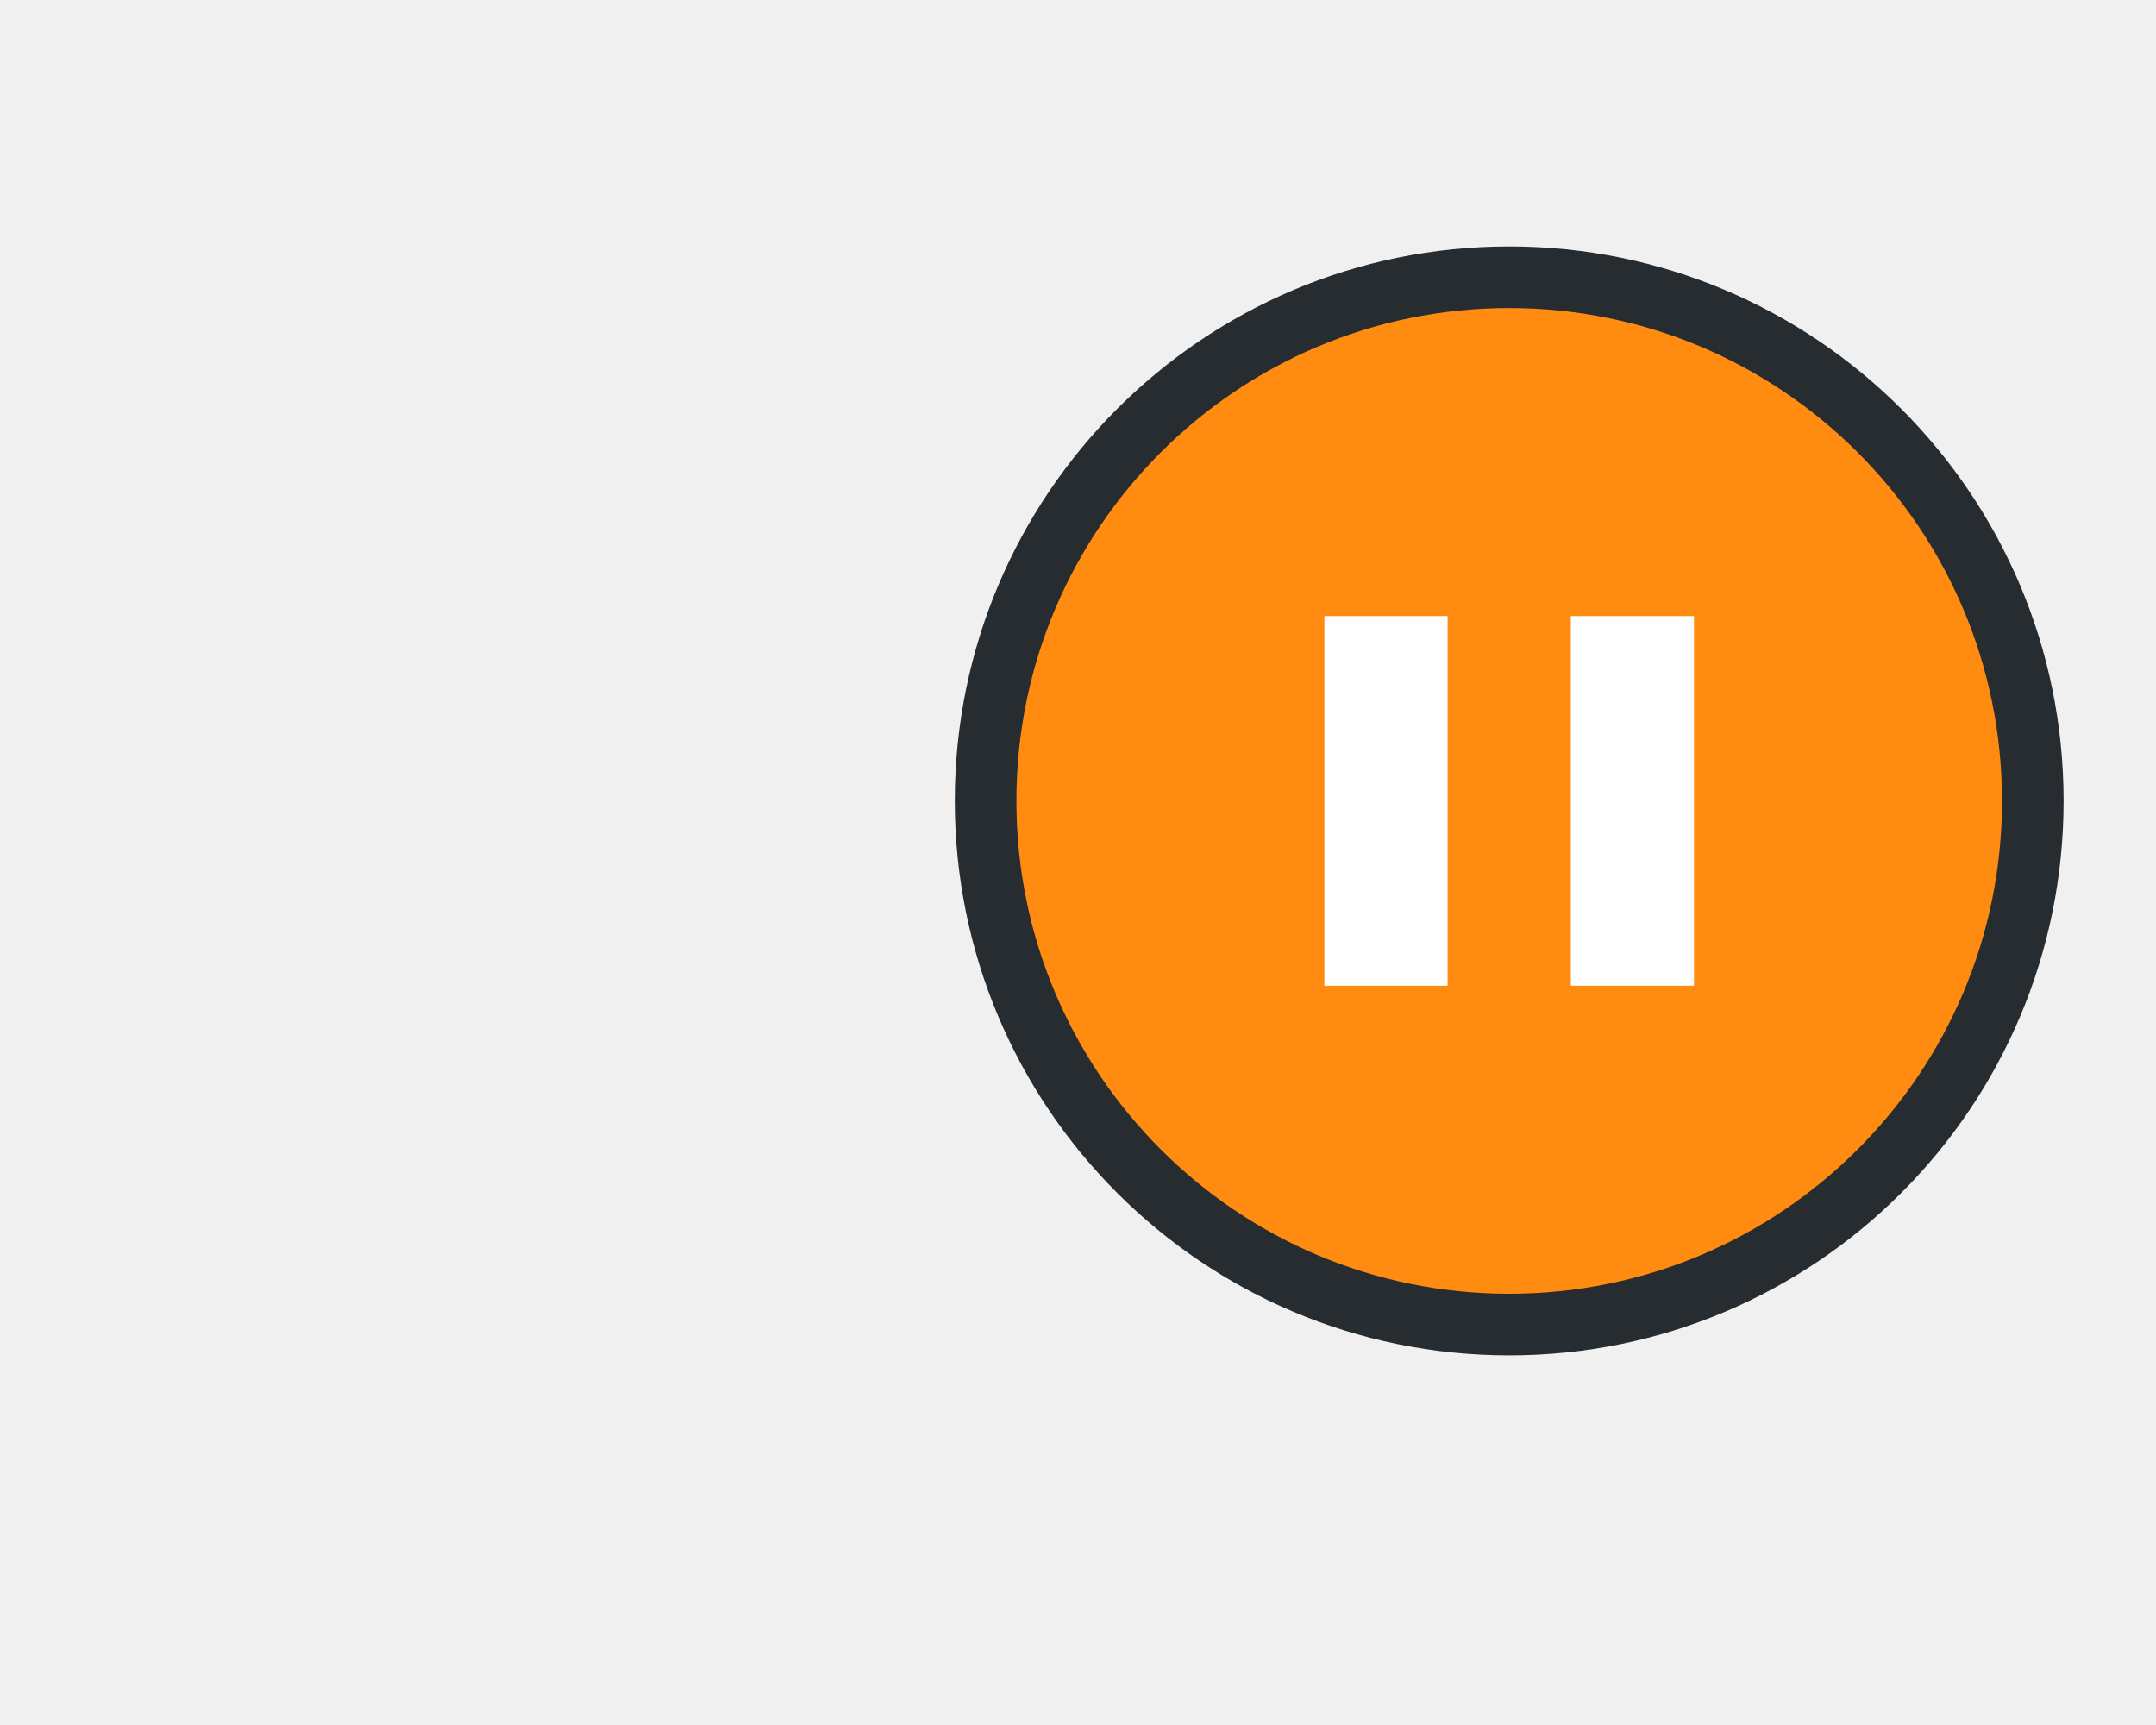
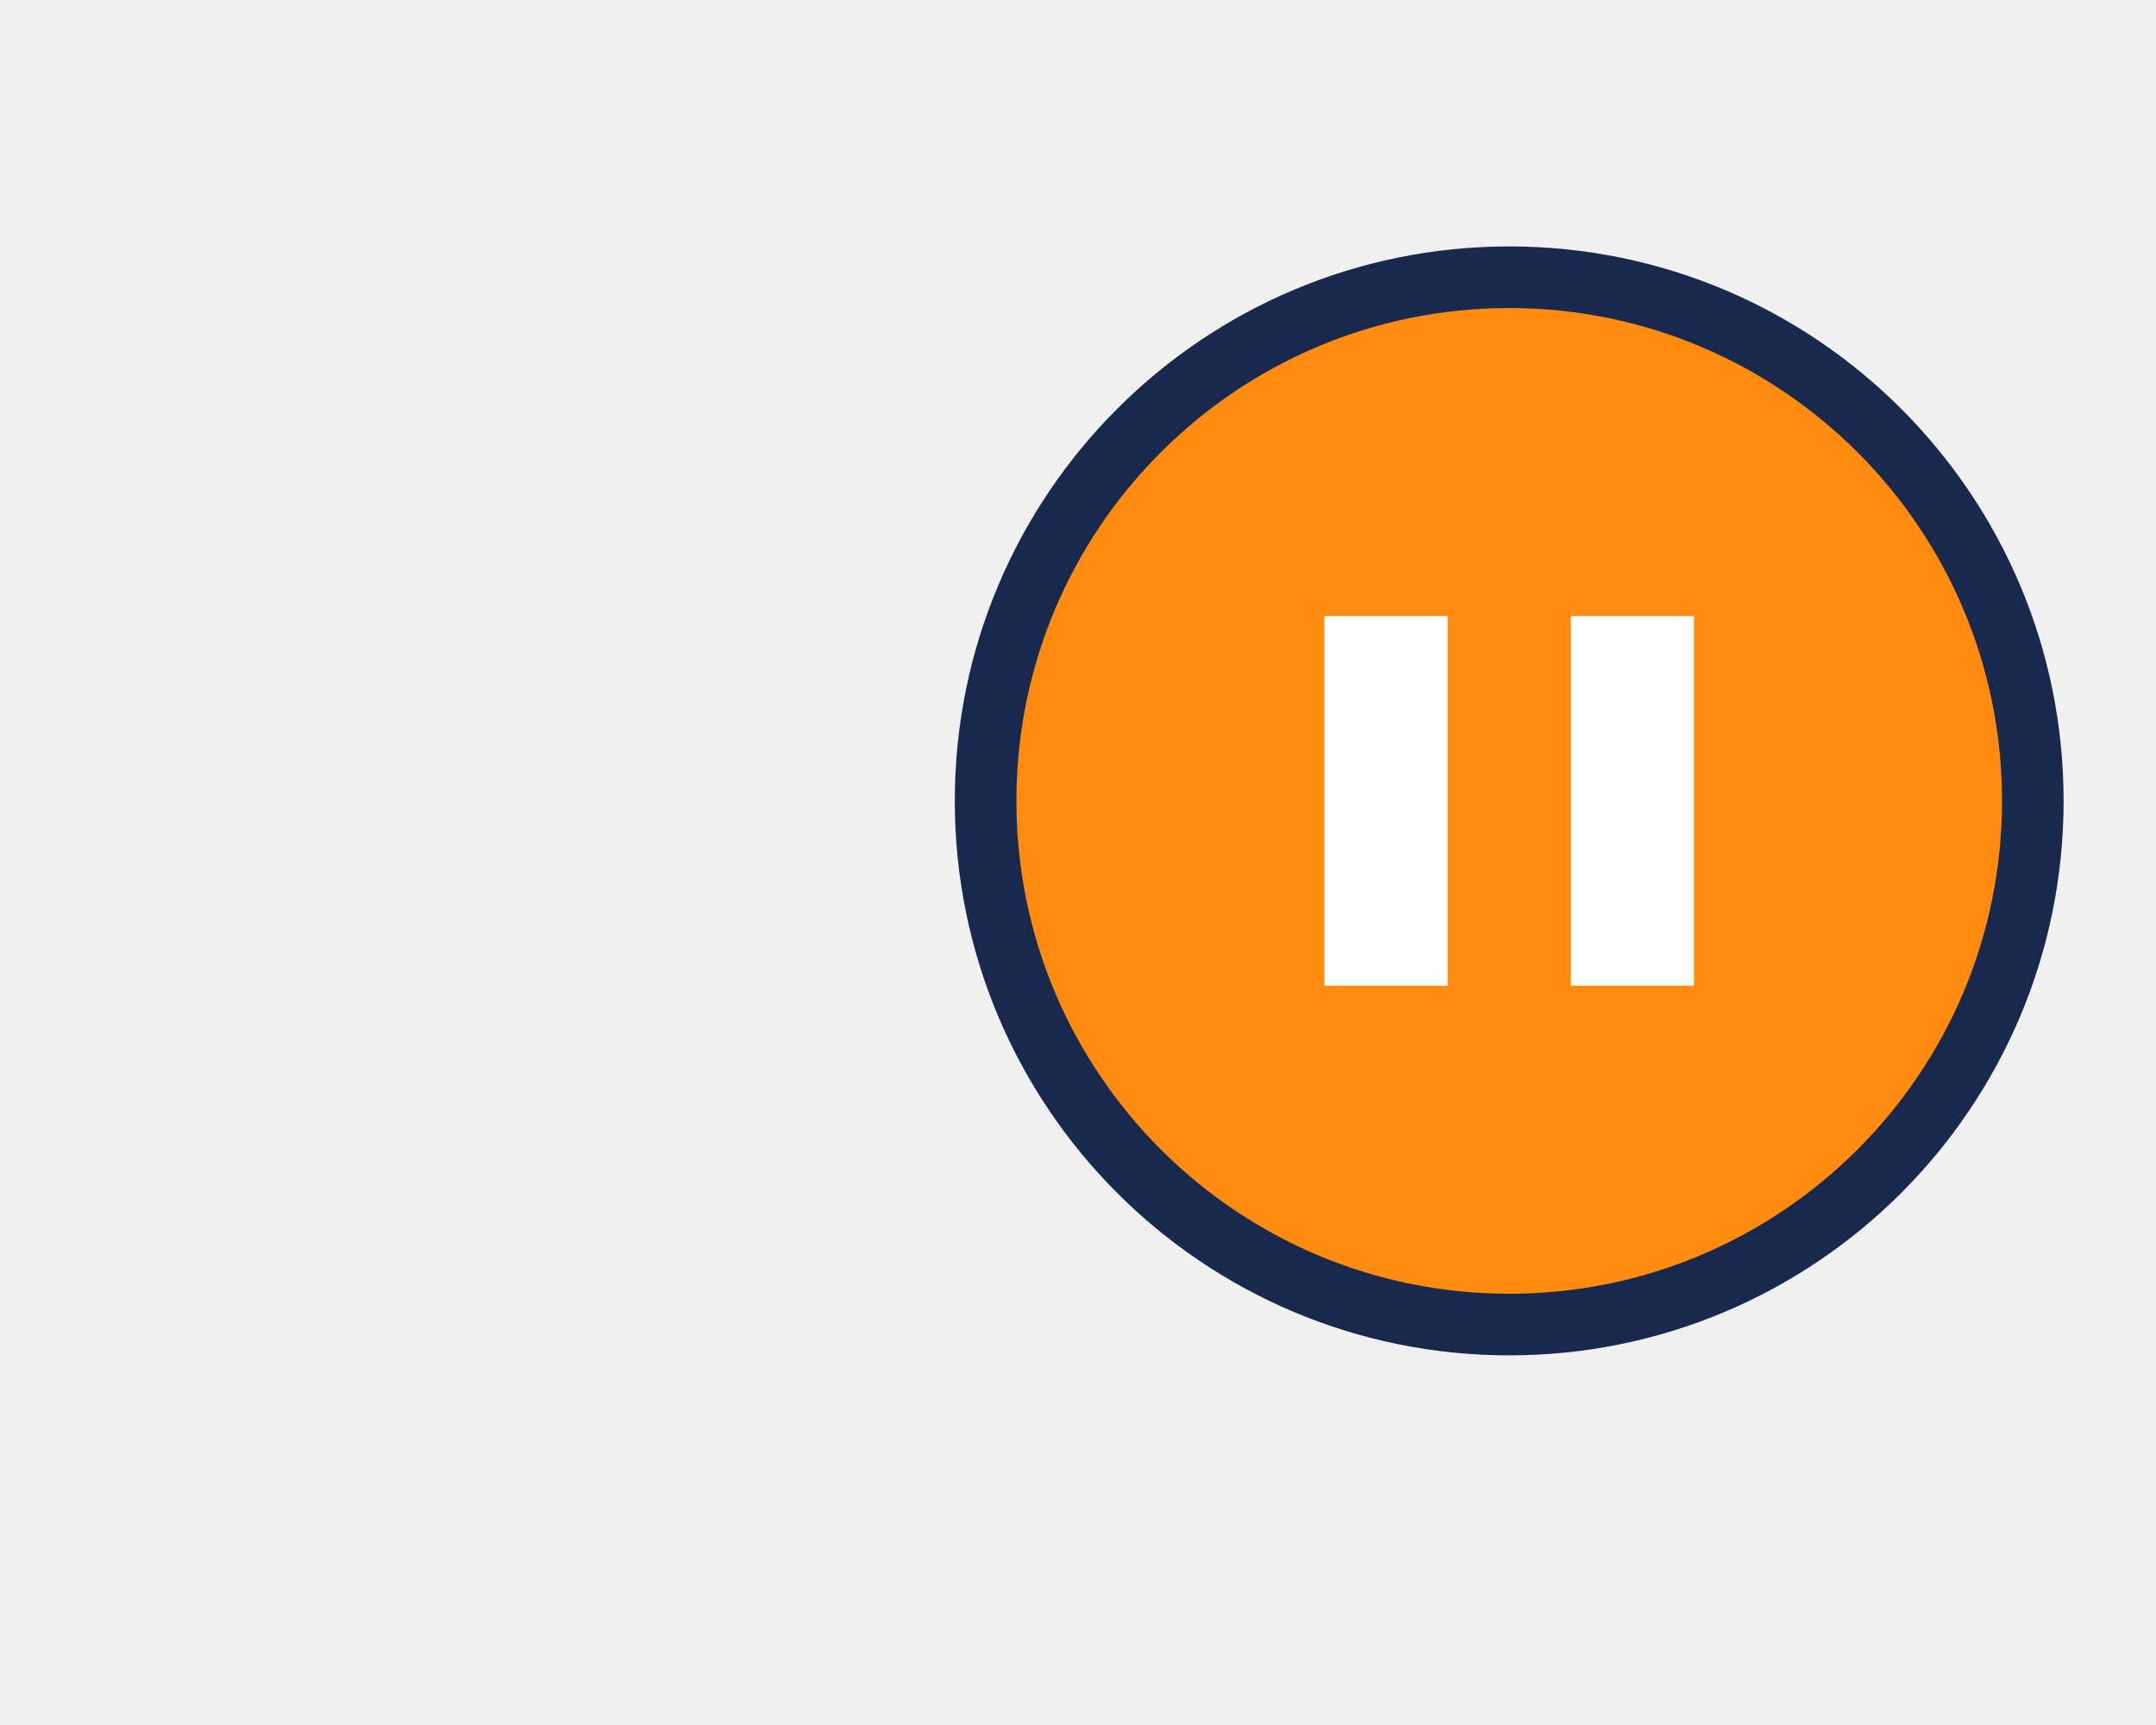
<svg xmlns="http://www.w3.org/2000/svg" width="35px" height="28px" viewBox="0 0 35 28" version="1.1">
  <g transform="translate(15.5, 4)">
-     <circle fill="#FF8C10" cx="9" cy="9" r="8.5" stroke="#272C30" />
+     <circle fill="#FF8C10" cx="9" cy="9" r="8.5" stroke="#18294D" />
    <rect fill="#FFFFFF" x="6" y="6" width="2" height="6" />
    <rect fill="#FFFFFF" x="10" y="6" width="2" height="6" />
  </g>
</svg>
